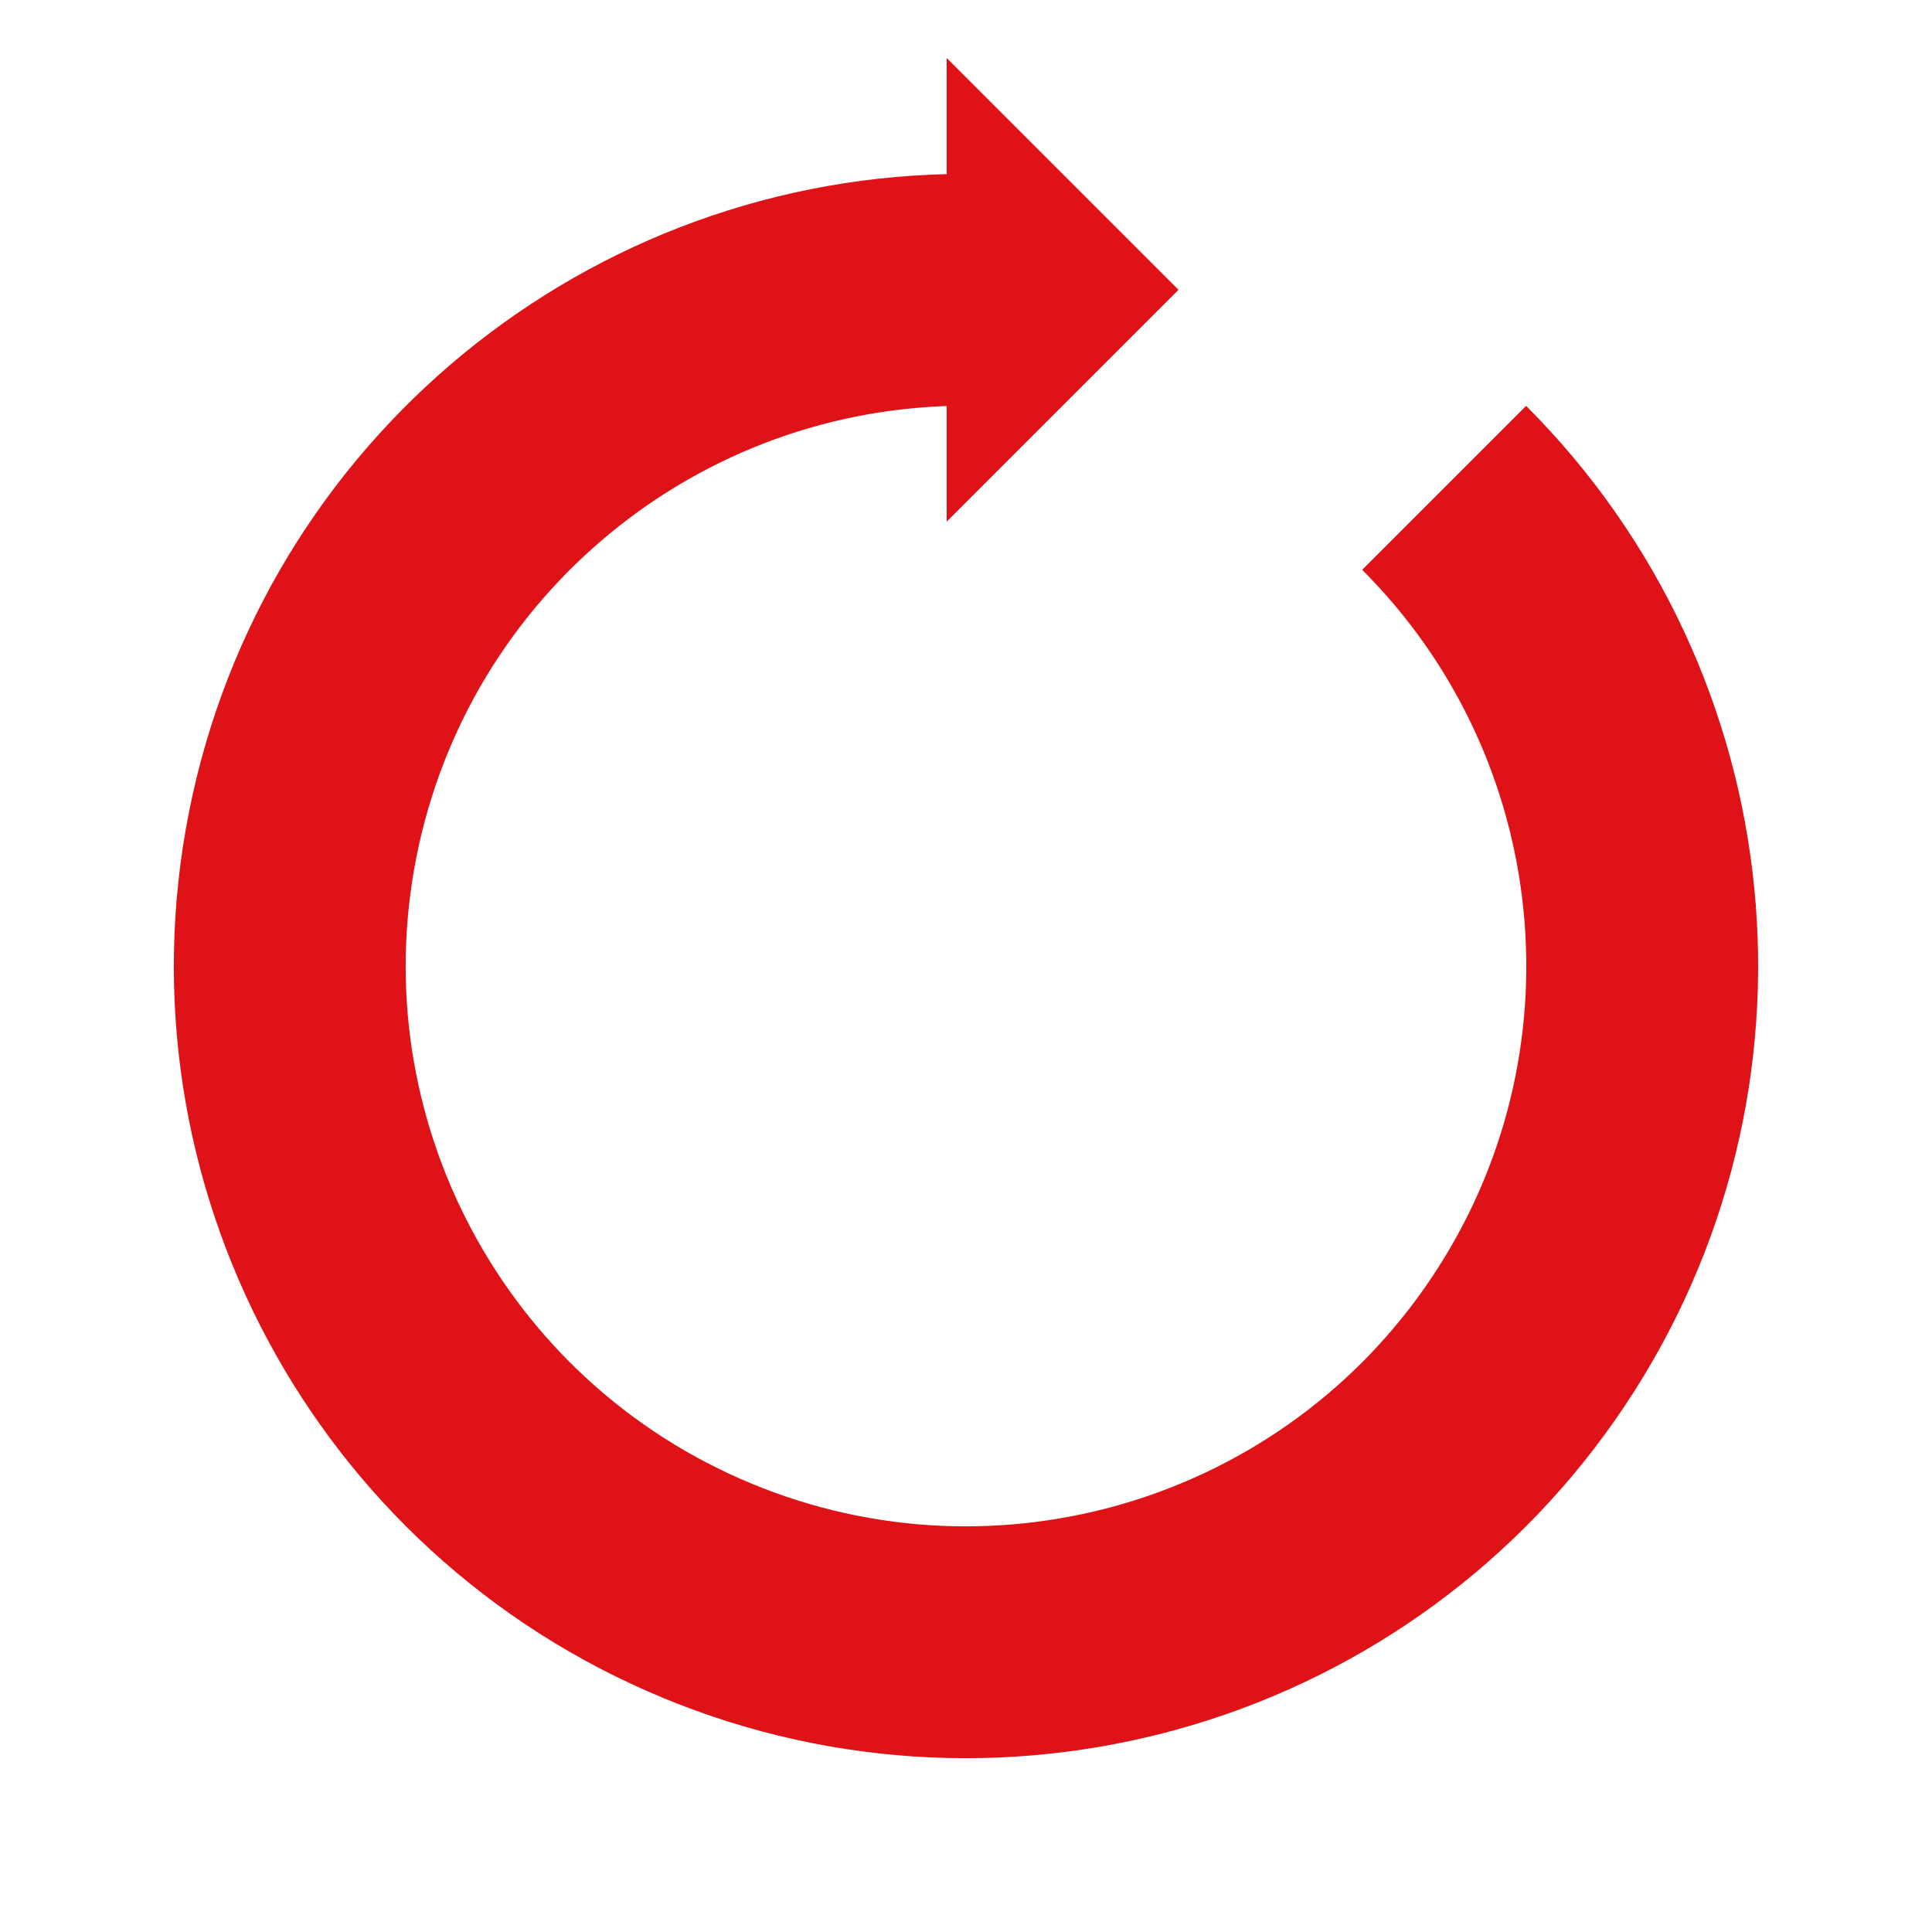
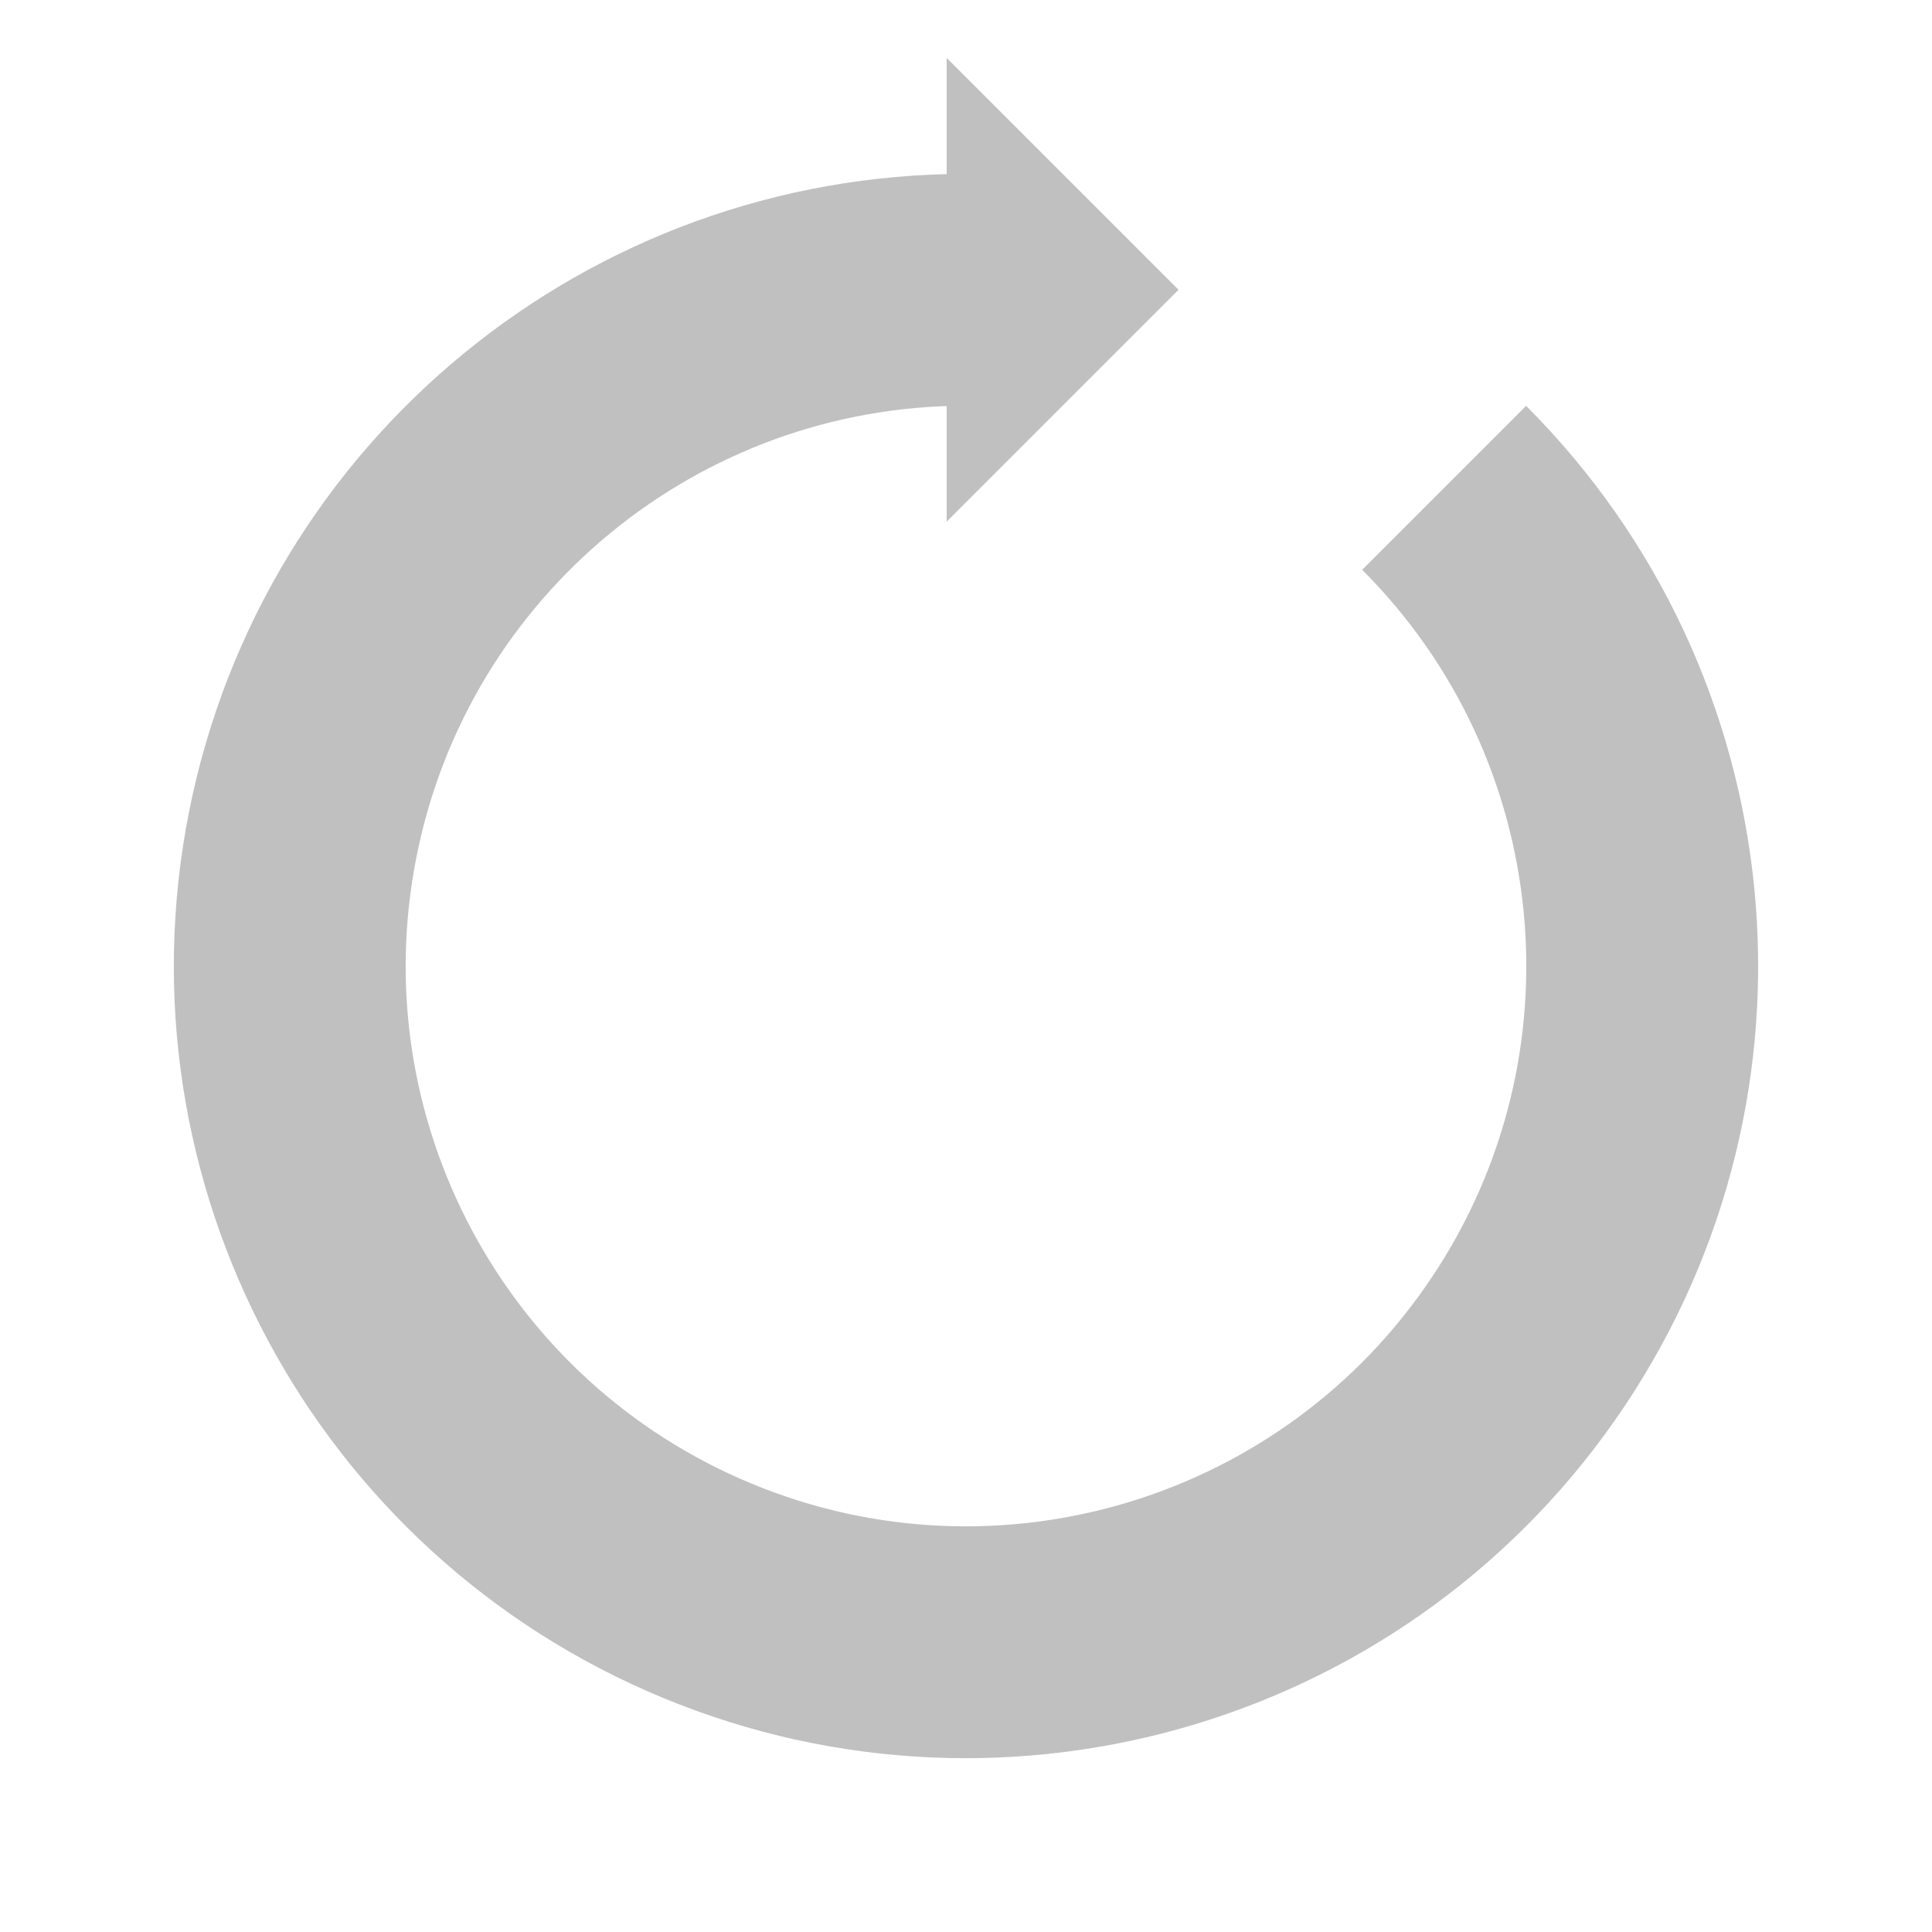
<svg xmlns="http://www.w3.org/2000/svg" style="margin: auto; background: transparent none repeat scroll 0% 0%; display: block; shape-rendering: auto;" width="200px" height="200px" viewBox="0 0 100 100" preserveAspectRatio="xMidYMid">
  <g>
-     <path d="M50 15A35 35 0 1 0 74.749 25.251" fill="none" stroke="#df1317" stroke-width="12" />
-     <path d="M49 3L49 27L61 15L49 3" fill="#df1317" />
+     <path d="M50 15A35 35 0 1 0 74.749 25.251" fill="none" stroke="silver" stroke-width="12" />
+     <path d="M49 3L49 27L61 15L49 3" fill="silver" />
    <animateTransform attributeName="transform" type="rotate" repeatCount="indefinite" dur="1s" values="0 50 50;360 50 50" keyTimes="0;1" />
  </g>
</svg>
